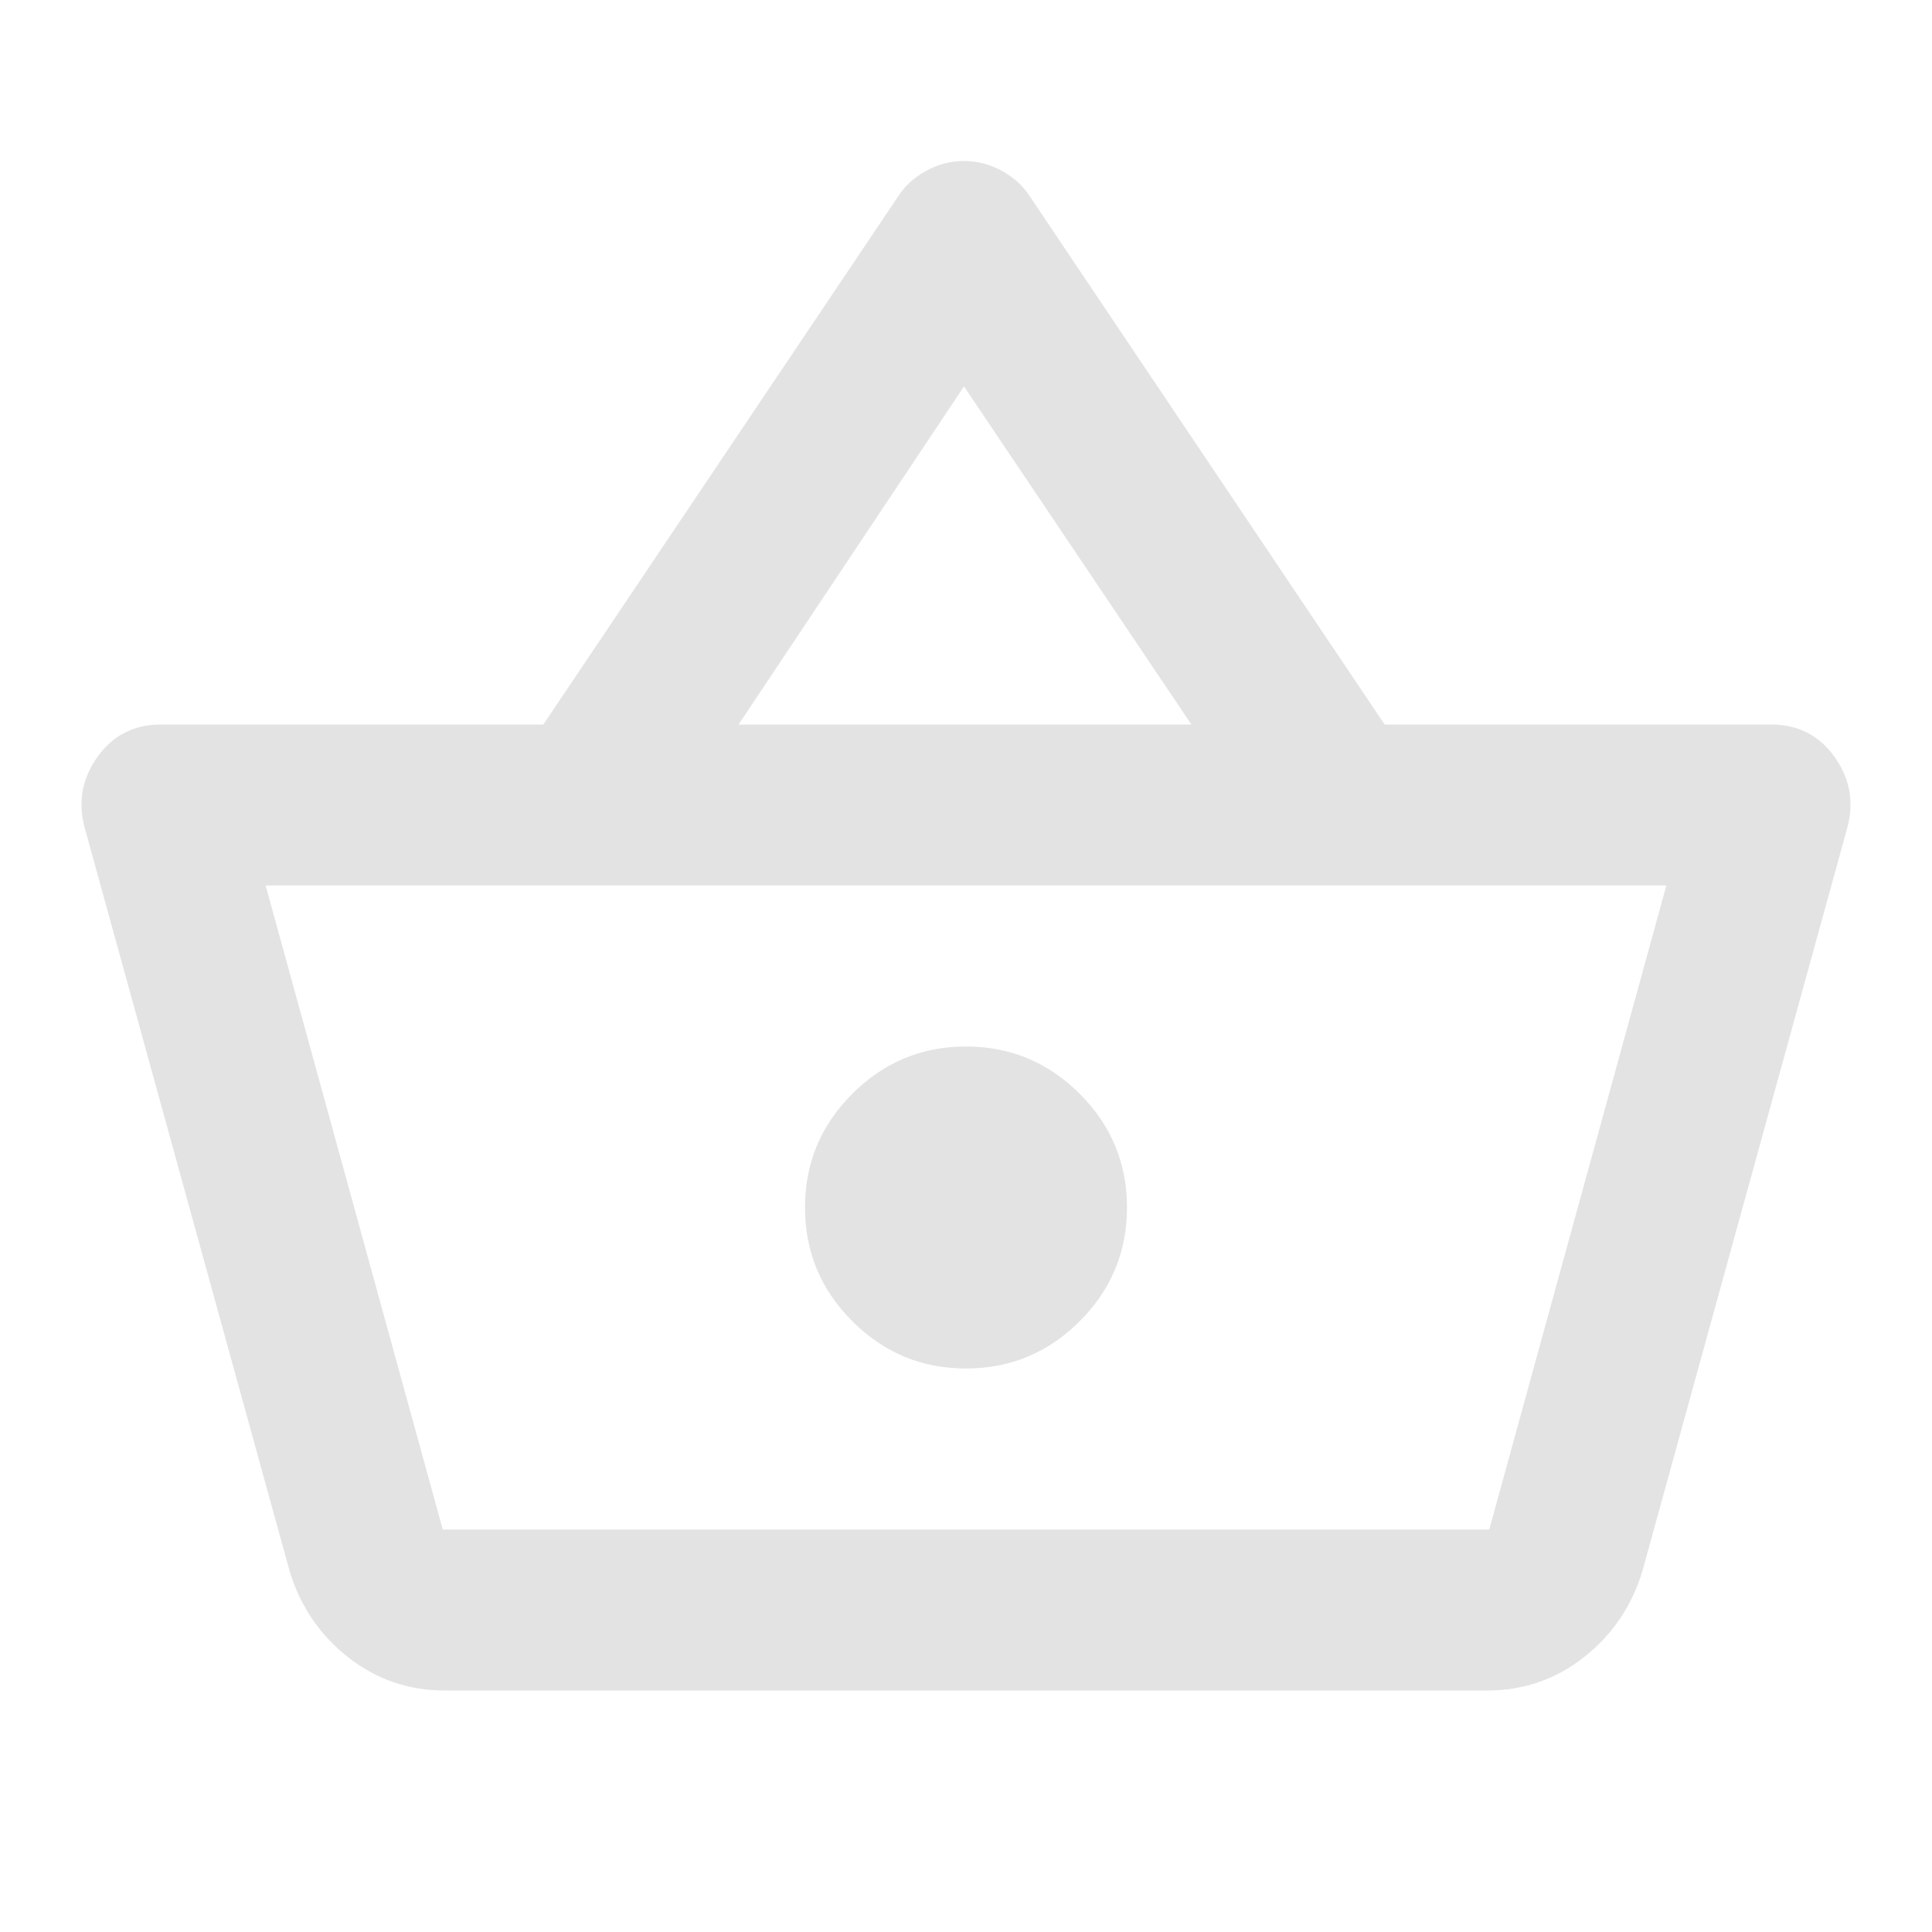
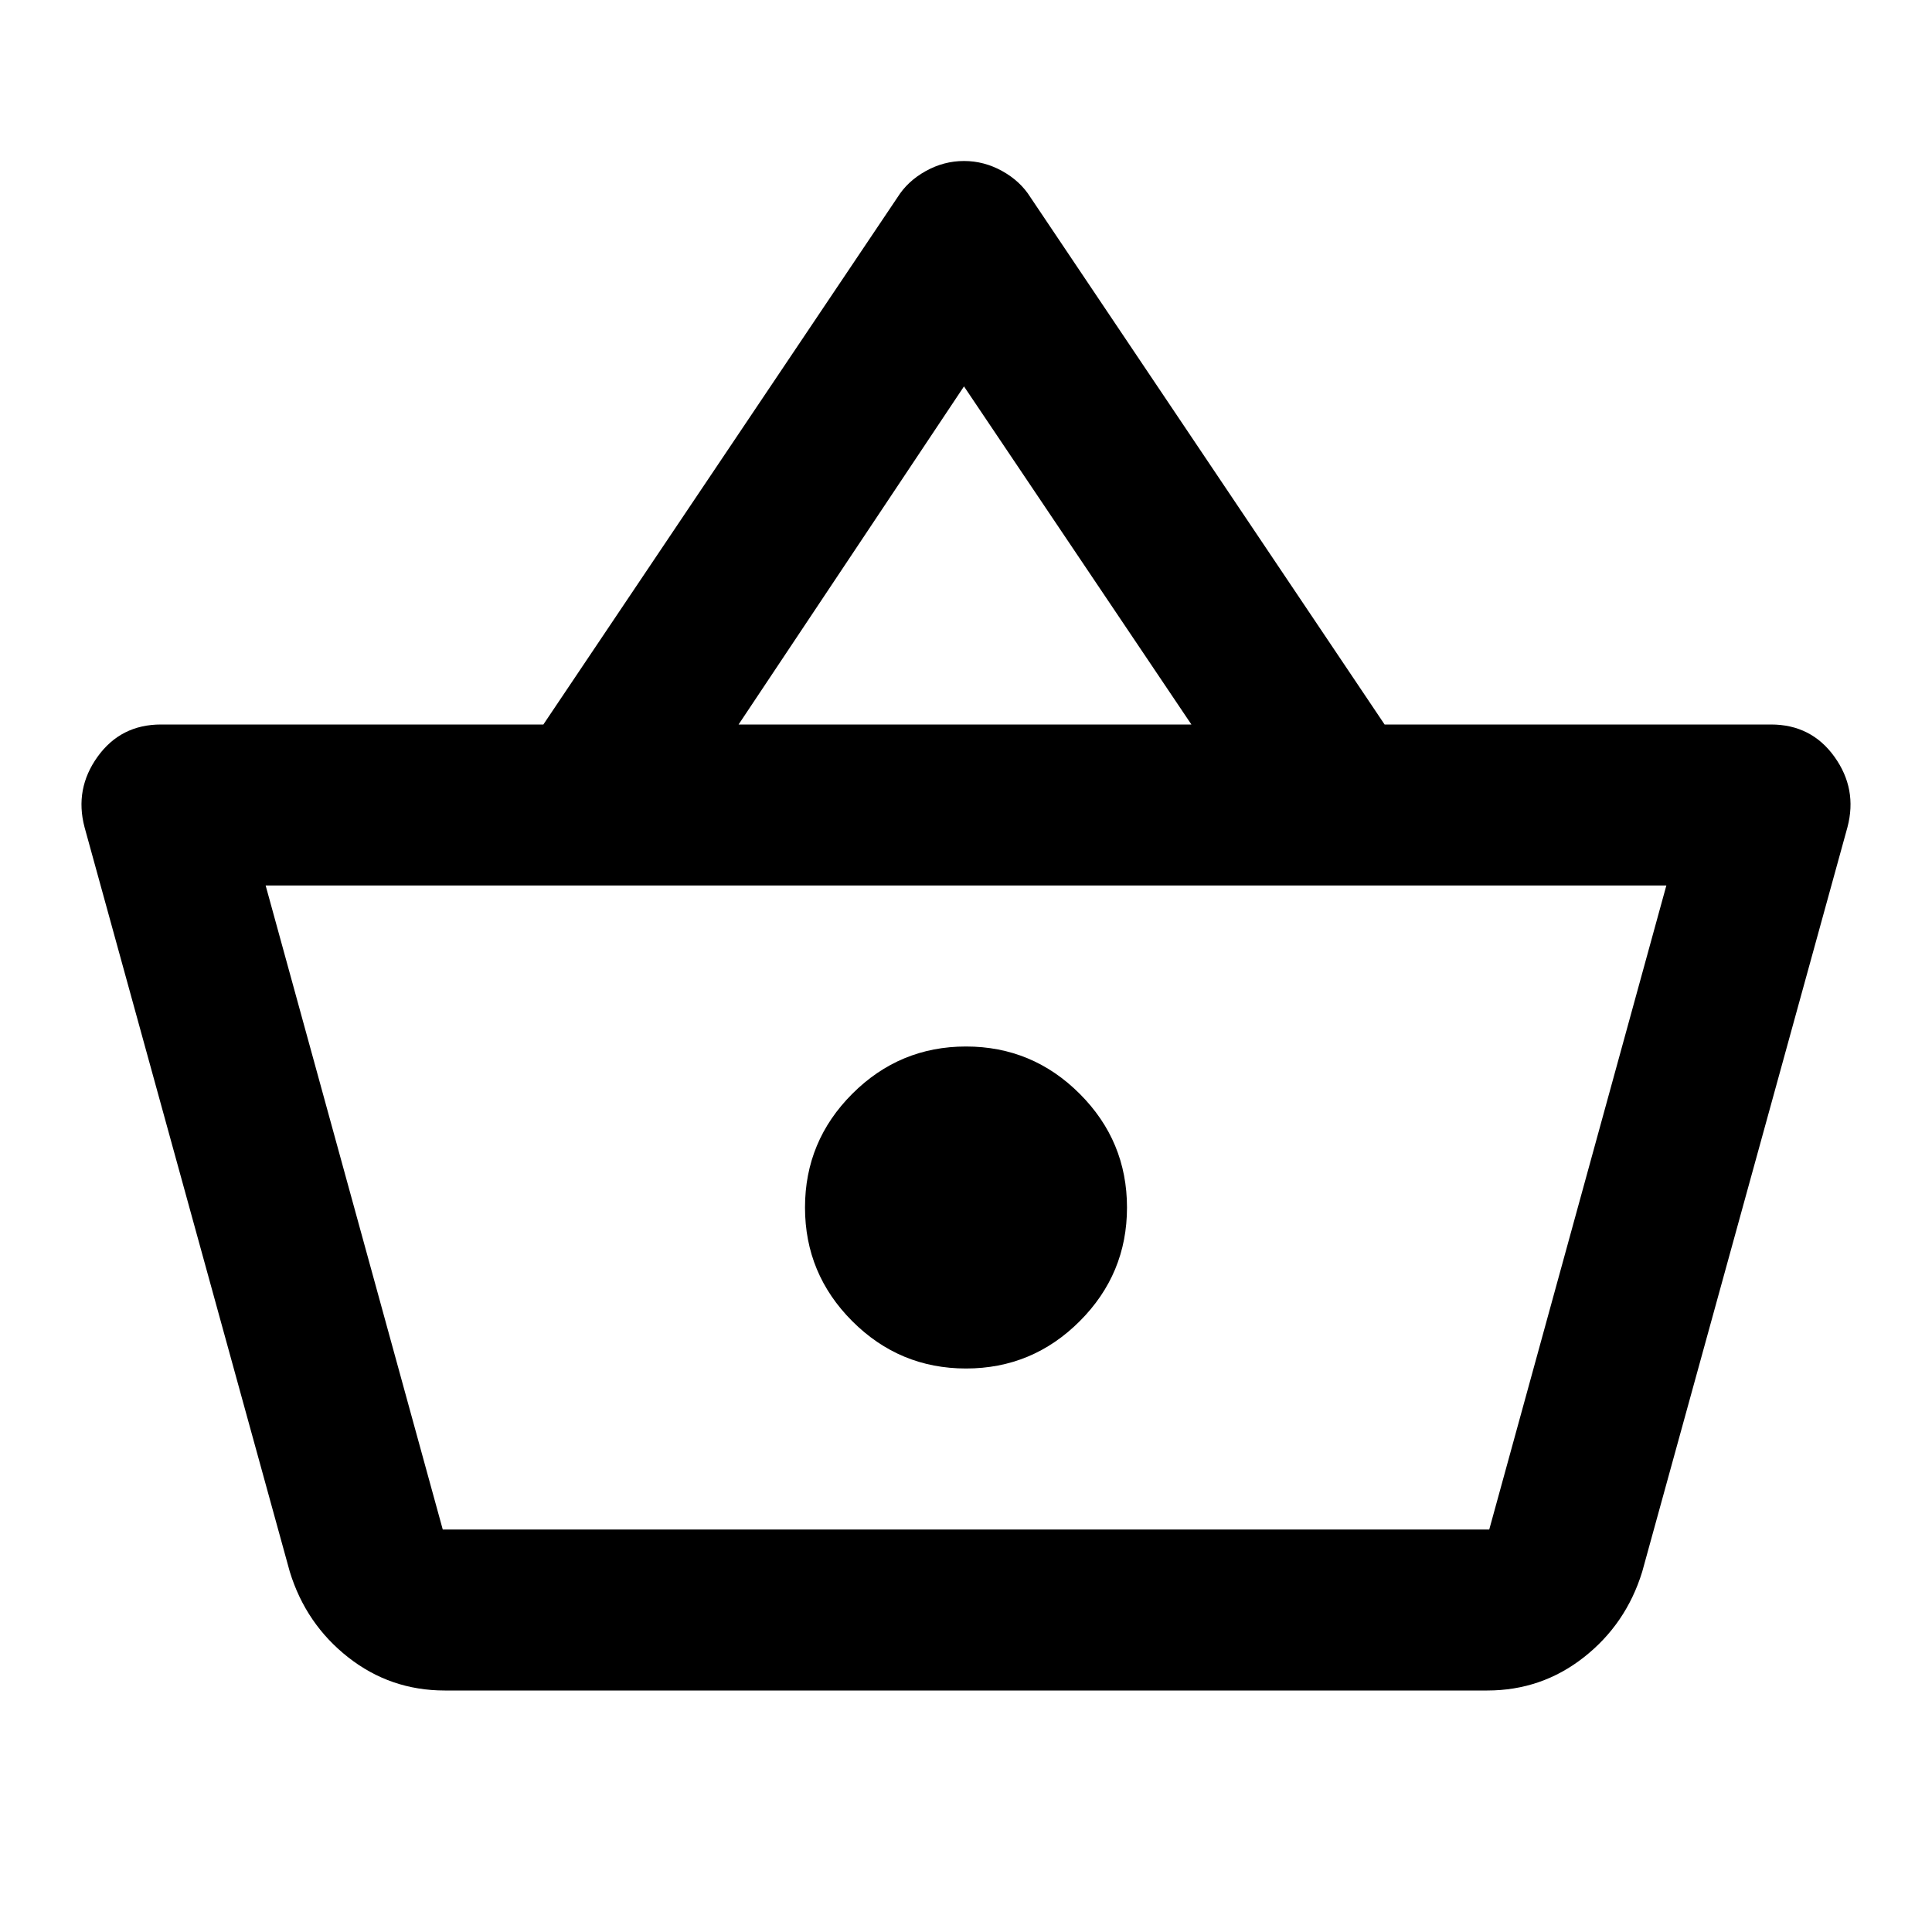
- <svg xmlns="http://www.w3.org/2000/svg" height="24px" viewBox="0 -960 960 960" width="24px" fill="#e3e3e3">
+ <svg xmlns="http://www.w3.org/2000/svg" height="24px" viewBox="0 -960 960 960" width="24px" fill="currentColor">
  <path d="M221-120q-27 0-48-16.5T144-179L42-549q-5-19 6.5-35T80-600h190l176-262q5-8 14-13t19-5q10 0 19 5t14 13l176 262h192q20 0 31.5 16t6.5 35L816-179q-8 26-29 42.5T739-120H221Zm-1-80h520l88-320H132l88 320Zm260-80q33 0 56.5-23.5T560-360q0-33-23.5-56.5T480-440q-33 0-56.5 23.5T400-360q0 33 23.5 56.5T480-280ZM367-600h225L479-768 367-600Zm113 240Z" />
</svg>
